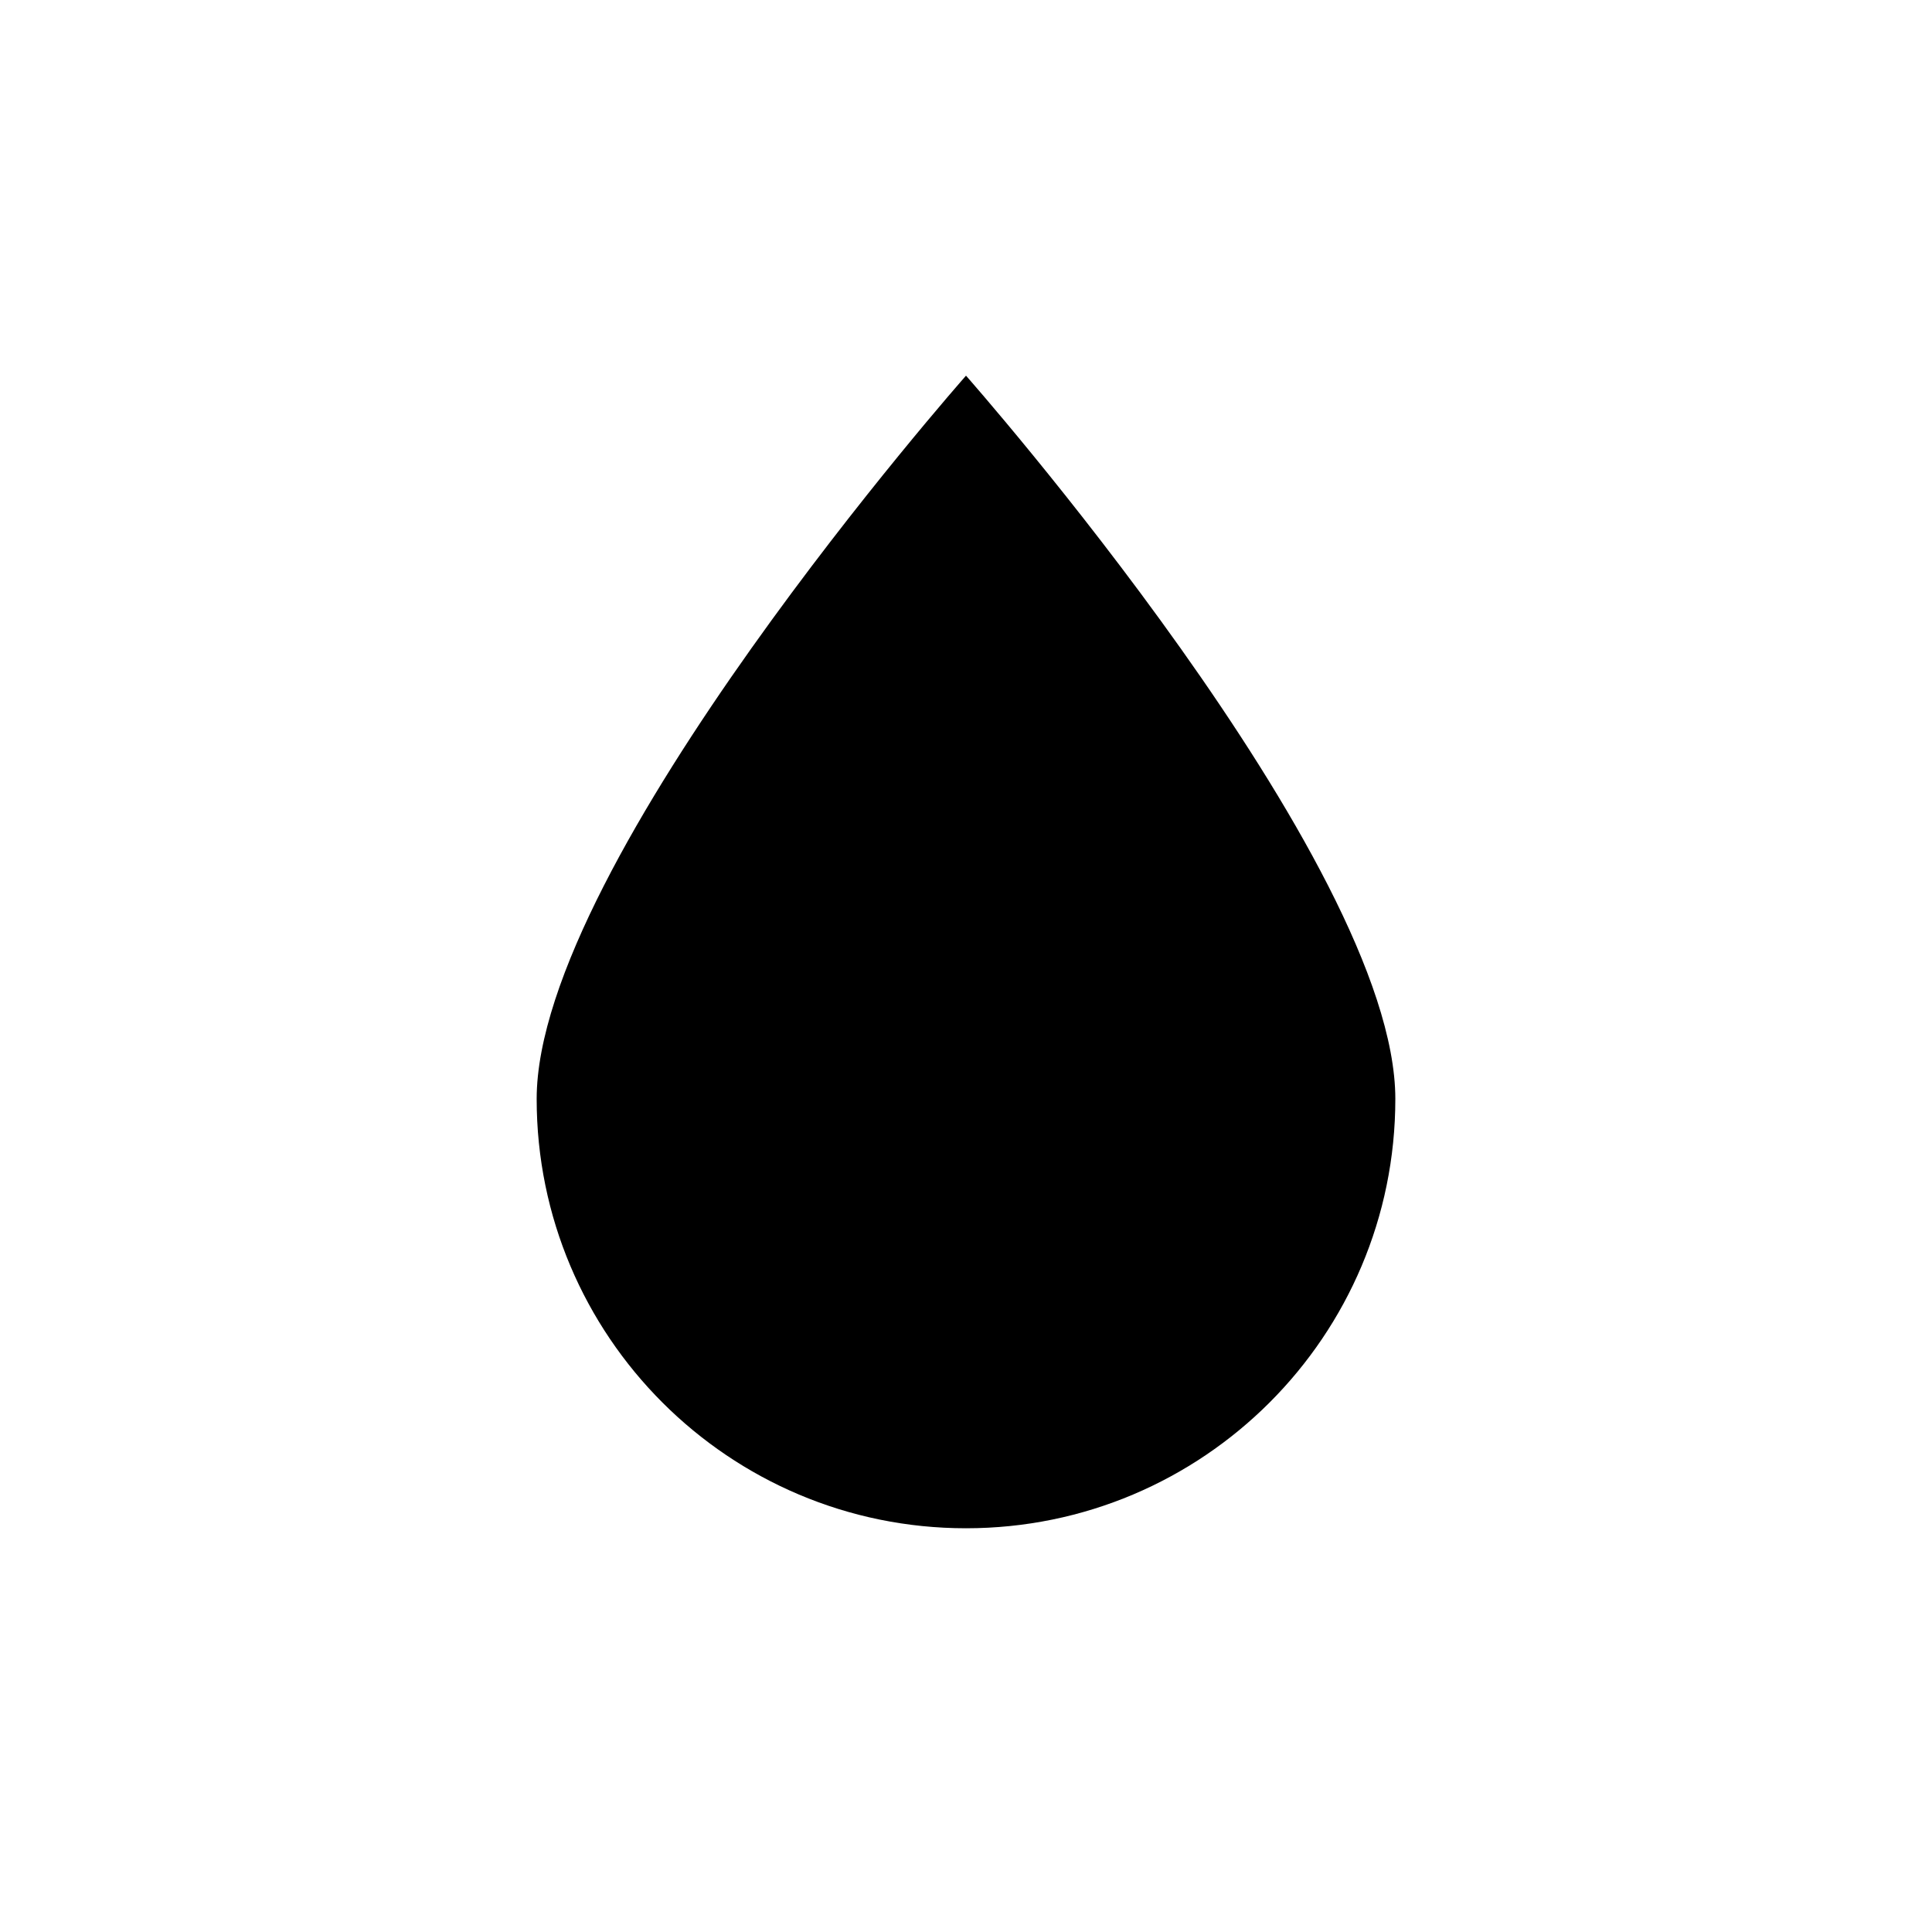
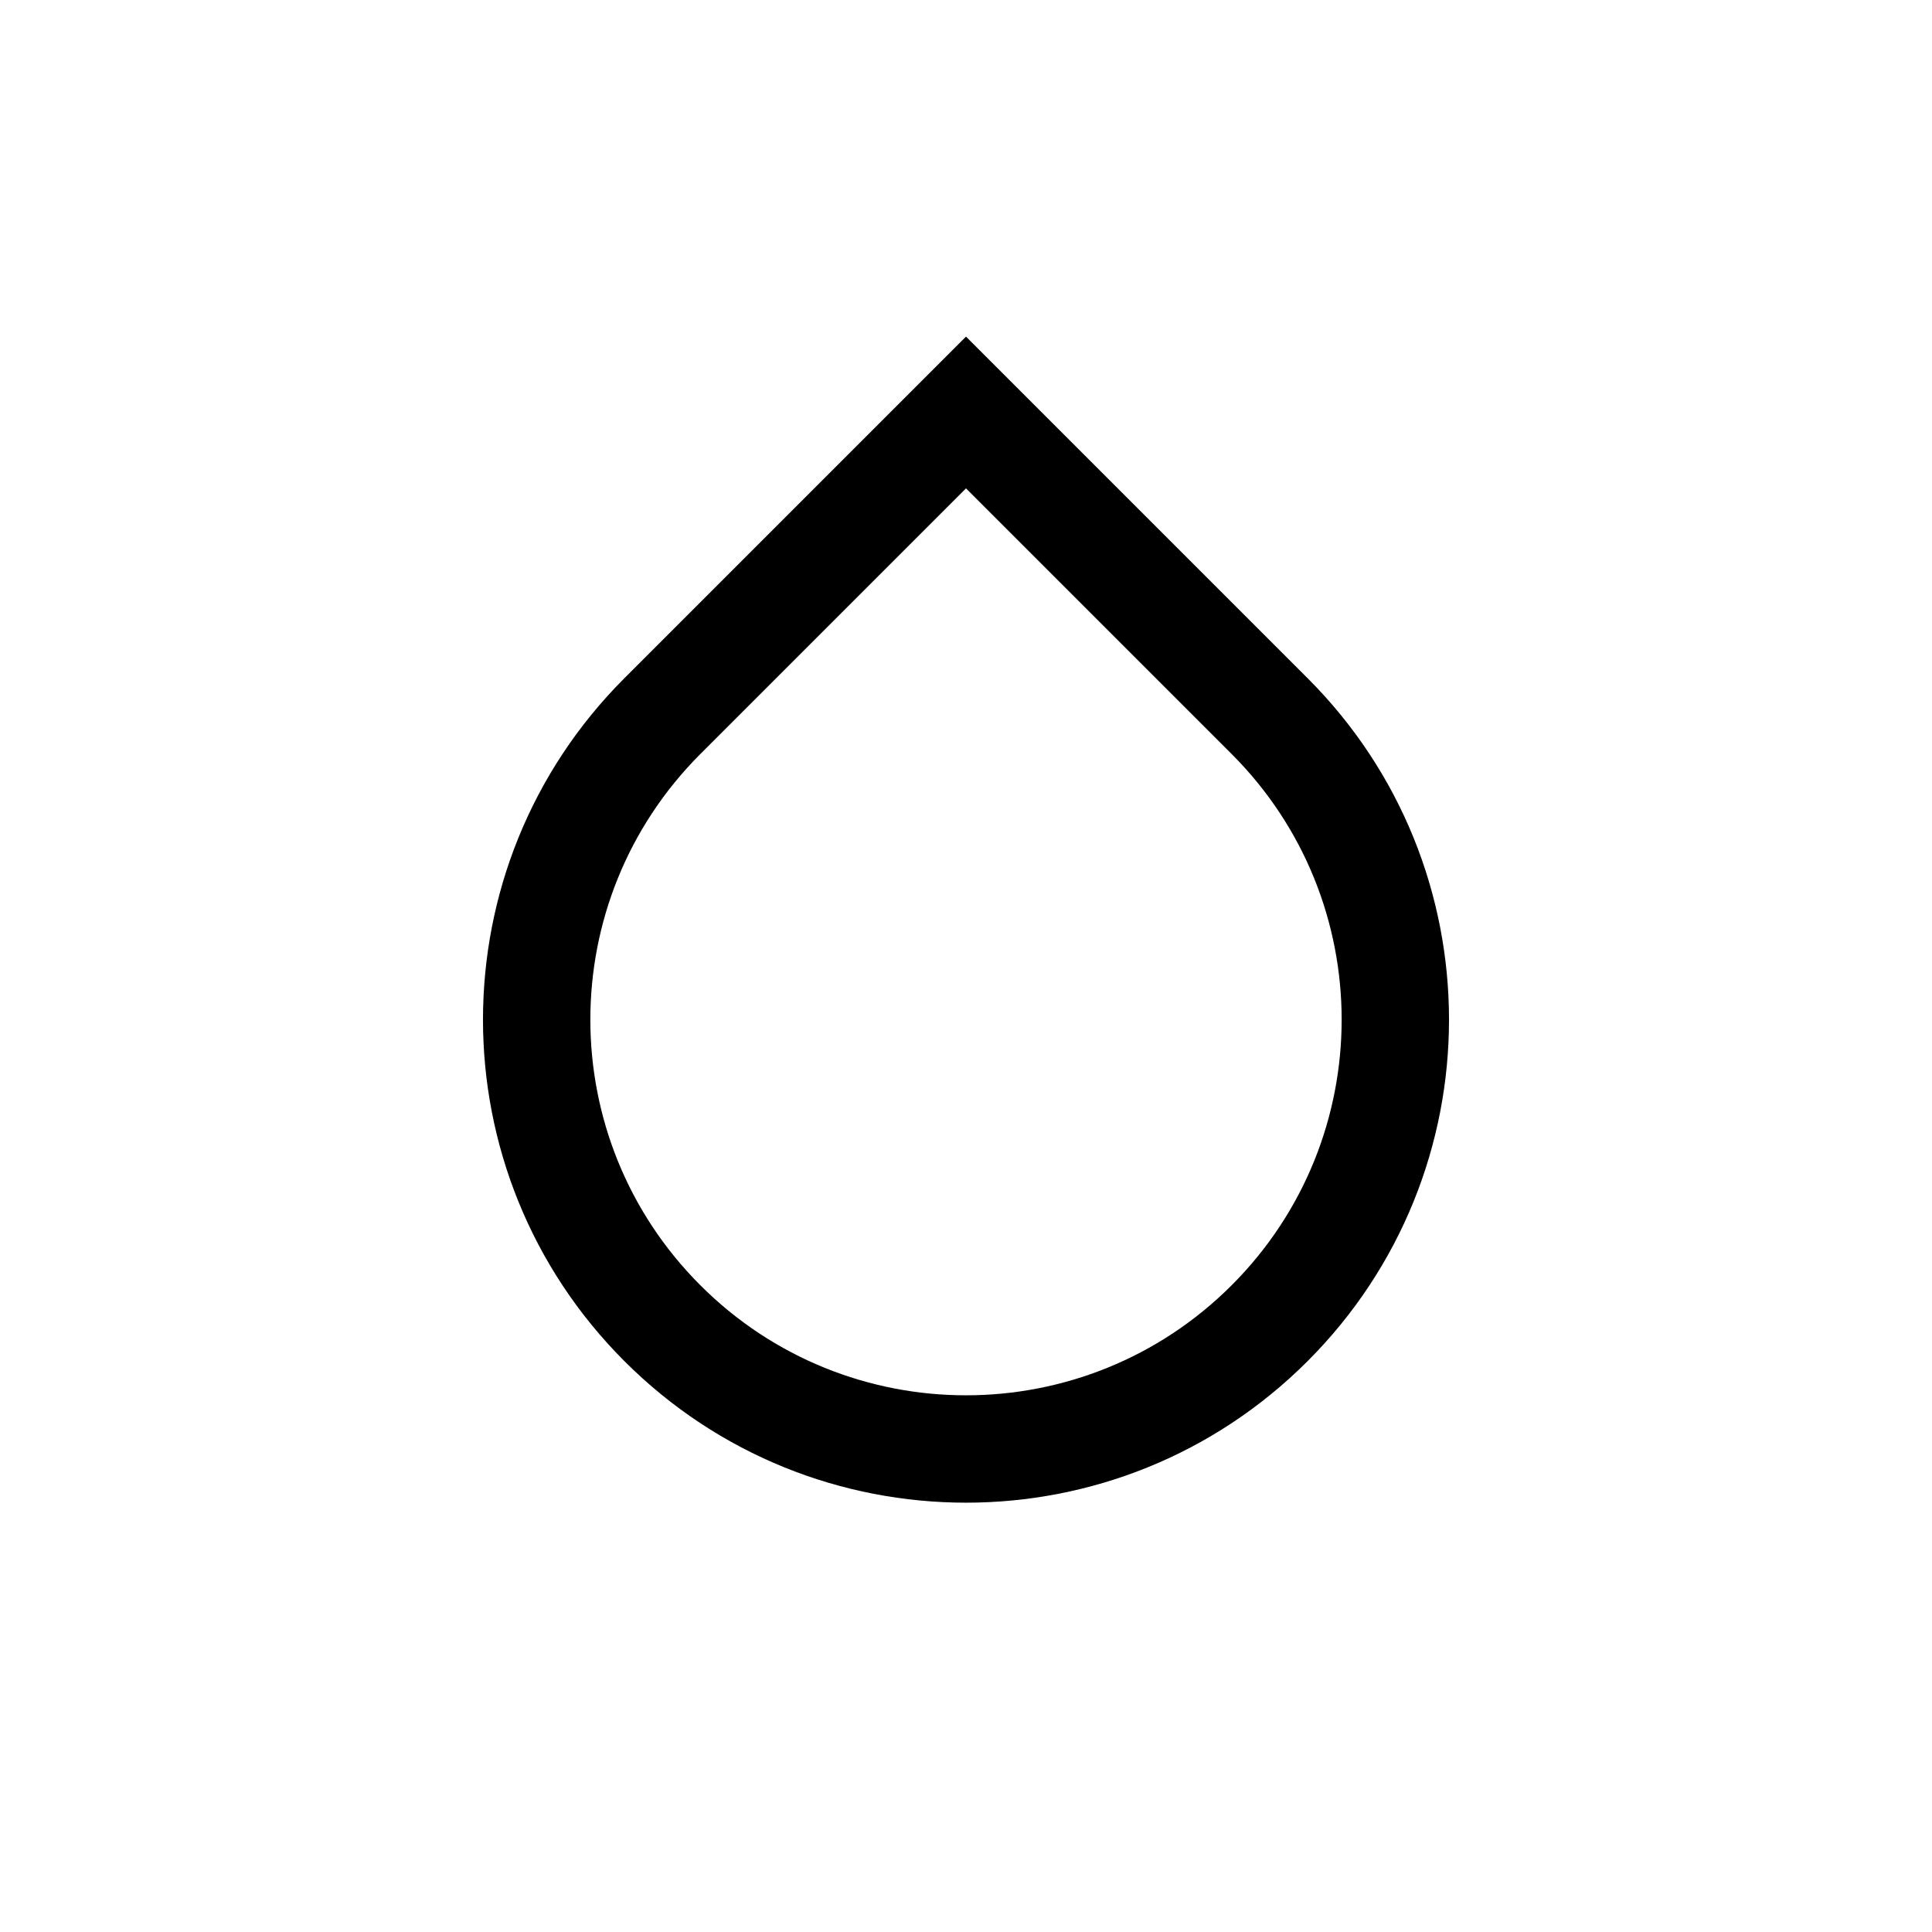
<svg xmlns="http://www.w3.org/2000/svg" width="36px" height="36px" viewBox="0 0 36 36" version="1.1">
-   <g id="页面-1" stroke="none" stroke-width="1" fill="none" fill-rule="evenodd">
-     <g id="按钮规范" transform="translate(-343, -552)" fill="#000000">
-       <g id="二级工具栏" transform="translate(331, 378)">
-         <g id="主工具栏" transform="translate(7, 10)">
-           <g id="Group-5" transform="translate(2, 162)">
-             <g id="vague_normal" transform="translate(3, 2)">
-               <path d="M18,28.477 C22.418,28.477 26,24.895 26,20.477 C26,16.059 18,7 18,7 C18,7 10,16.059 10,20.477 C10,24.895 13.582,28.477 18,28.477 Z" id="Oval" />
-             </g>
-           </g>
-         </g>
+   <g id="icon" stroke="none" stroke-width="1" fill="none" fill-rule="evenodd">
+     <g id="画板" transform="translate(-373, -288)">
+       <g id="Group-5" transform="translate(373, 288)">
+         <rect id="占位" fill="#D8D8D8" opacity="0" x="0" y="0" width="36" height="36" rx="8" />
+         <path d="M18,9.1 L13.05,14.05 C10.317,16.784 10.317,21.216 13.05,23.949 C15.784,26.683 20.216,26.683 22.95,23.949 C25.683,21.216 25.683,16.784 22.95,14.05 L18,9.1 Z M18,6.272 L24.364,12.636 C27.879,16.151 27.879,21.849 24.364,25.364 C20.849,28.879 15.151,28.879 11.636,25.364 C8.121,21.849 8.121,16.151 11.636,12.636 L18,6.272 Z" id="形状" fill="#000000" fill-rule="nonzero" />
      </g>
    </g>
  </g>
</svg>
